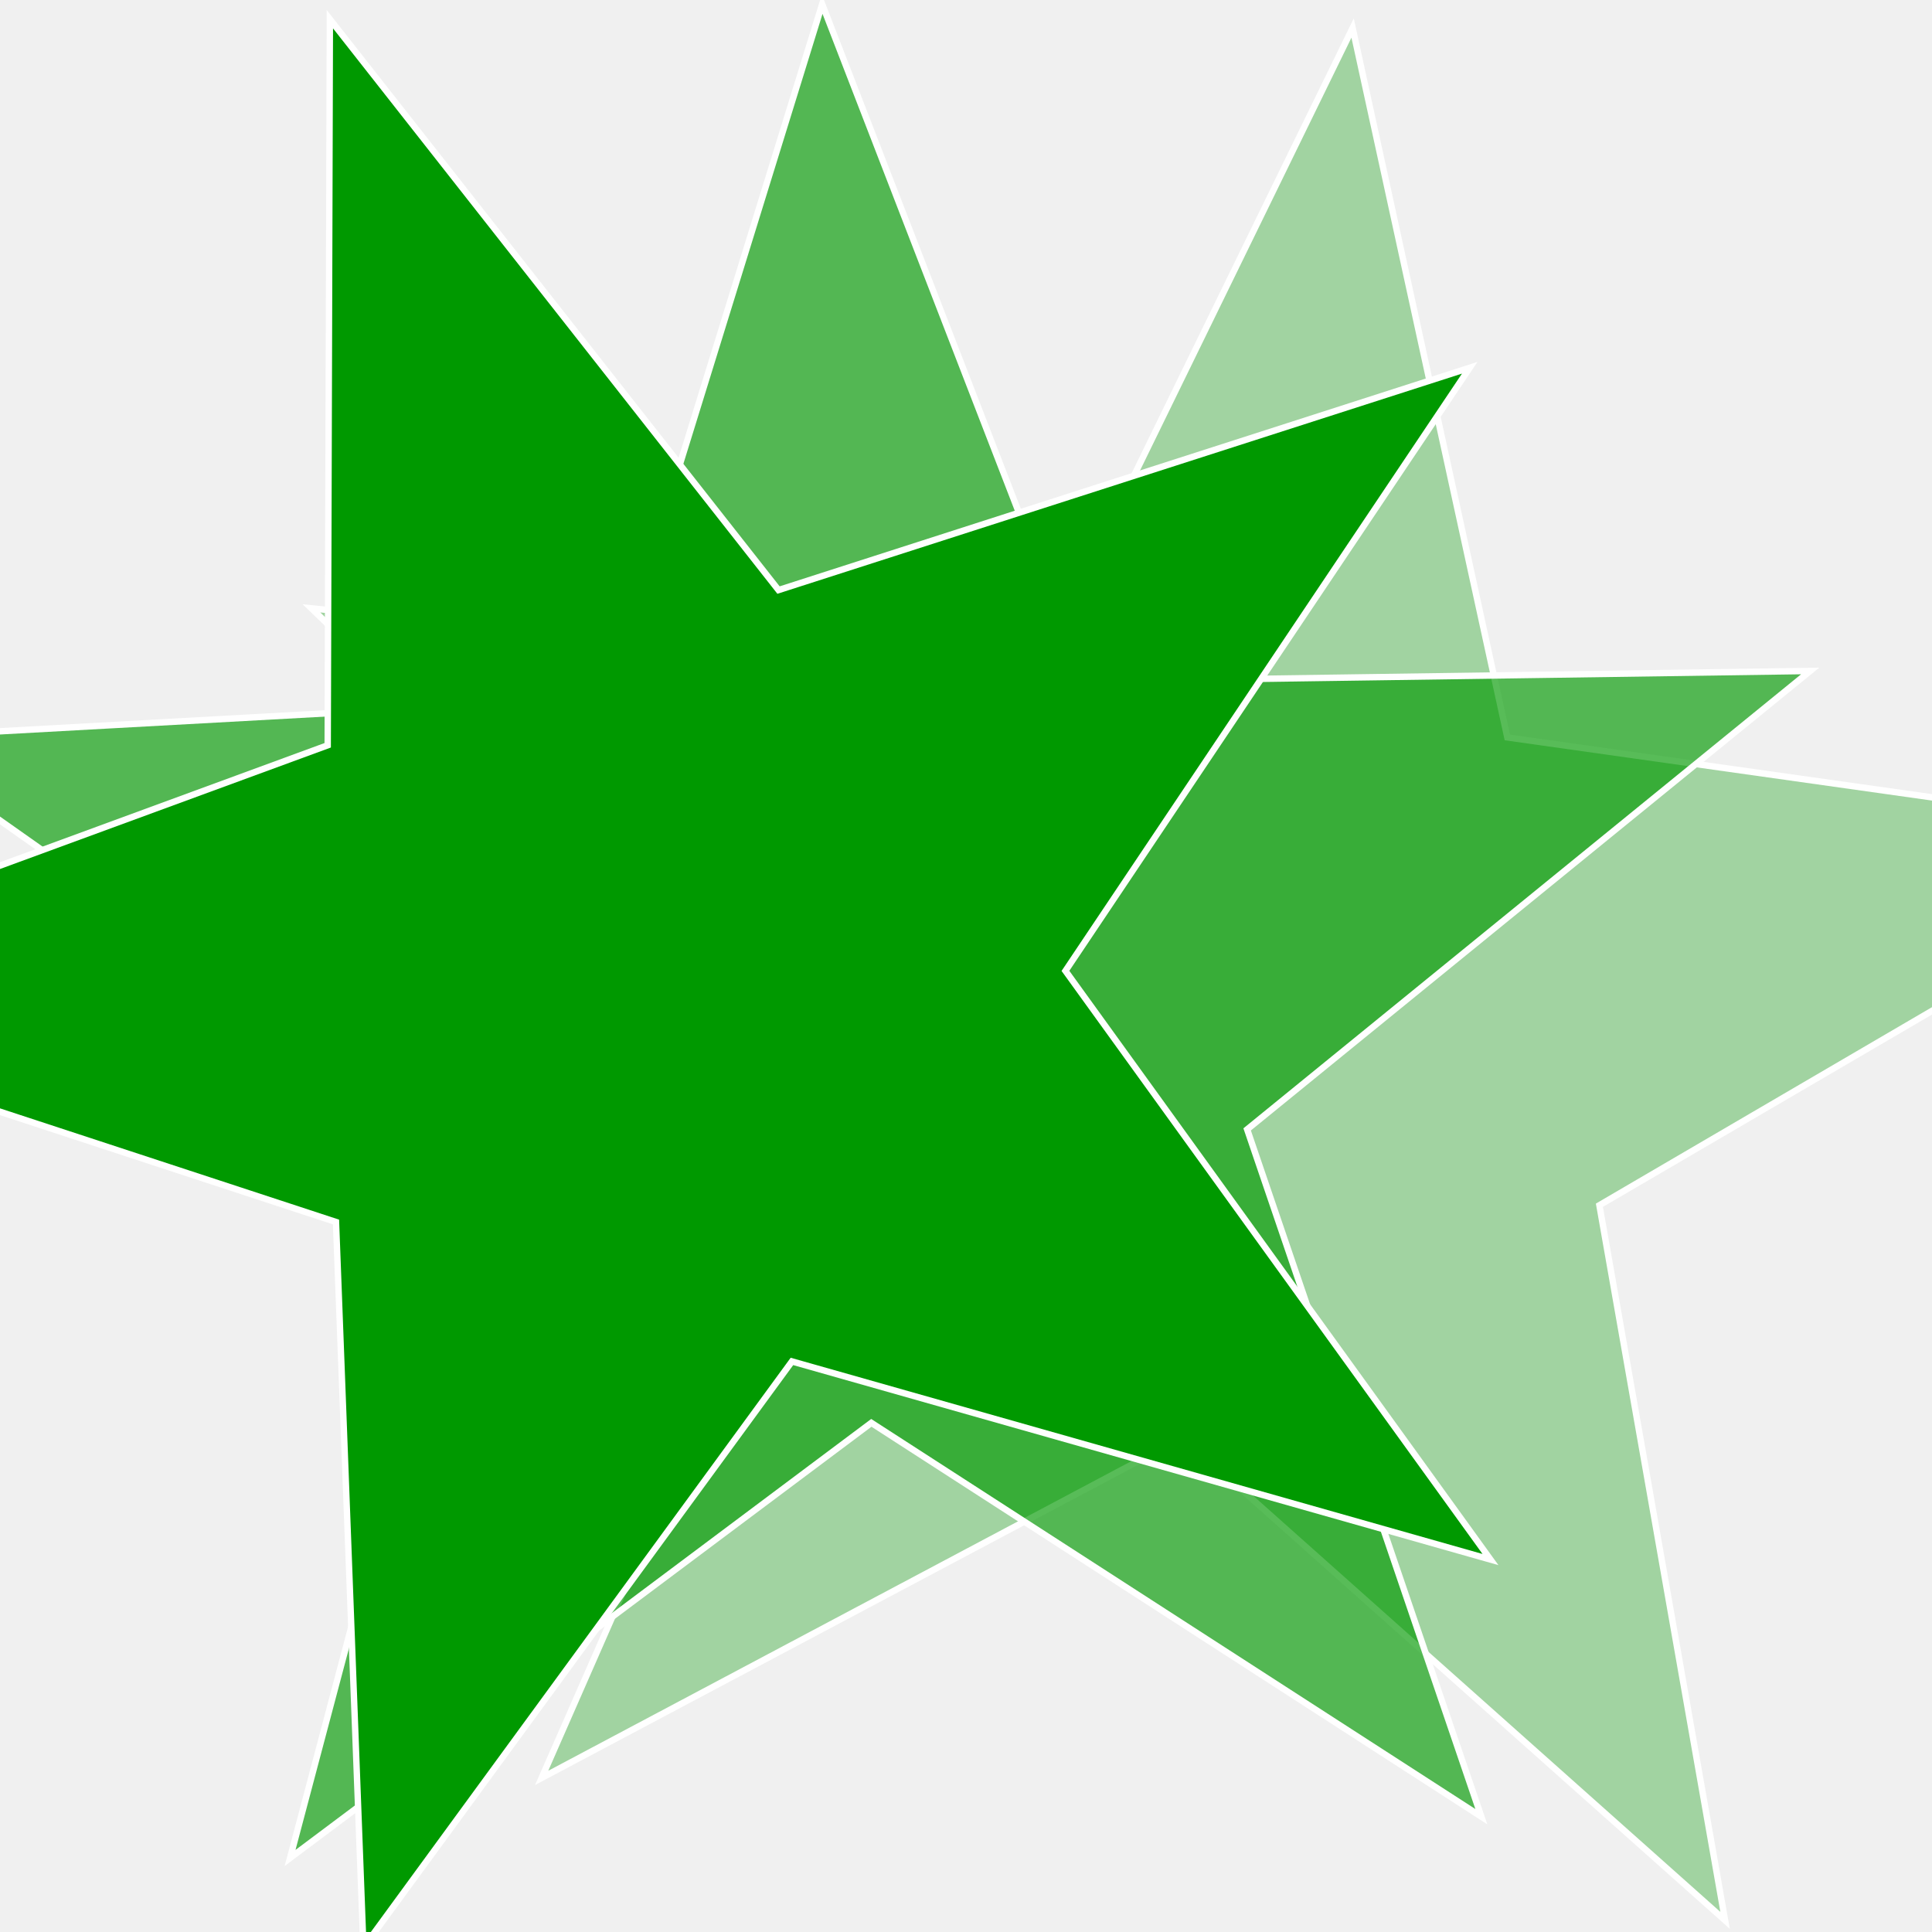
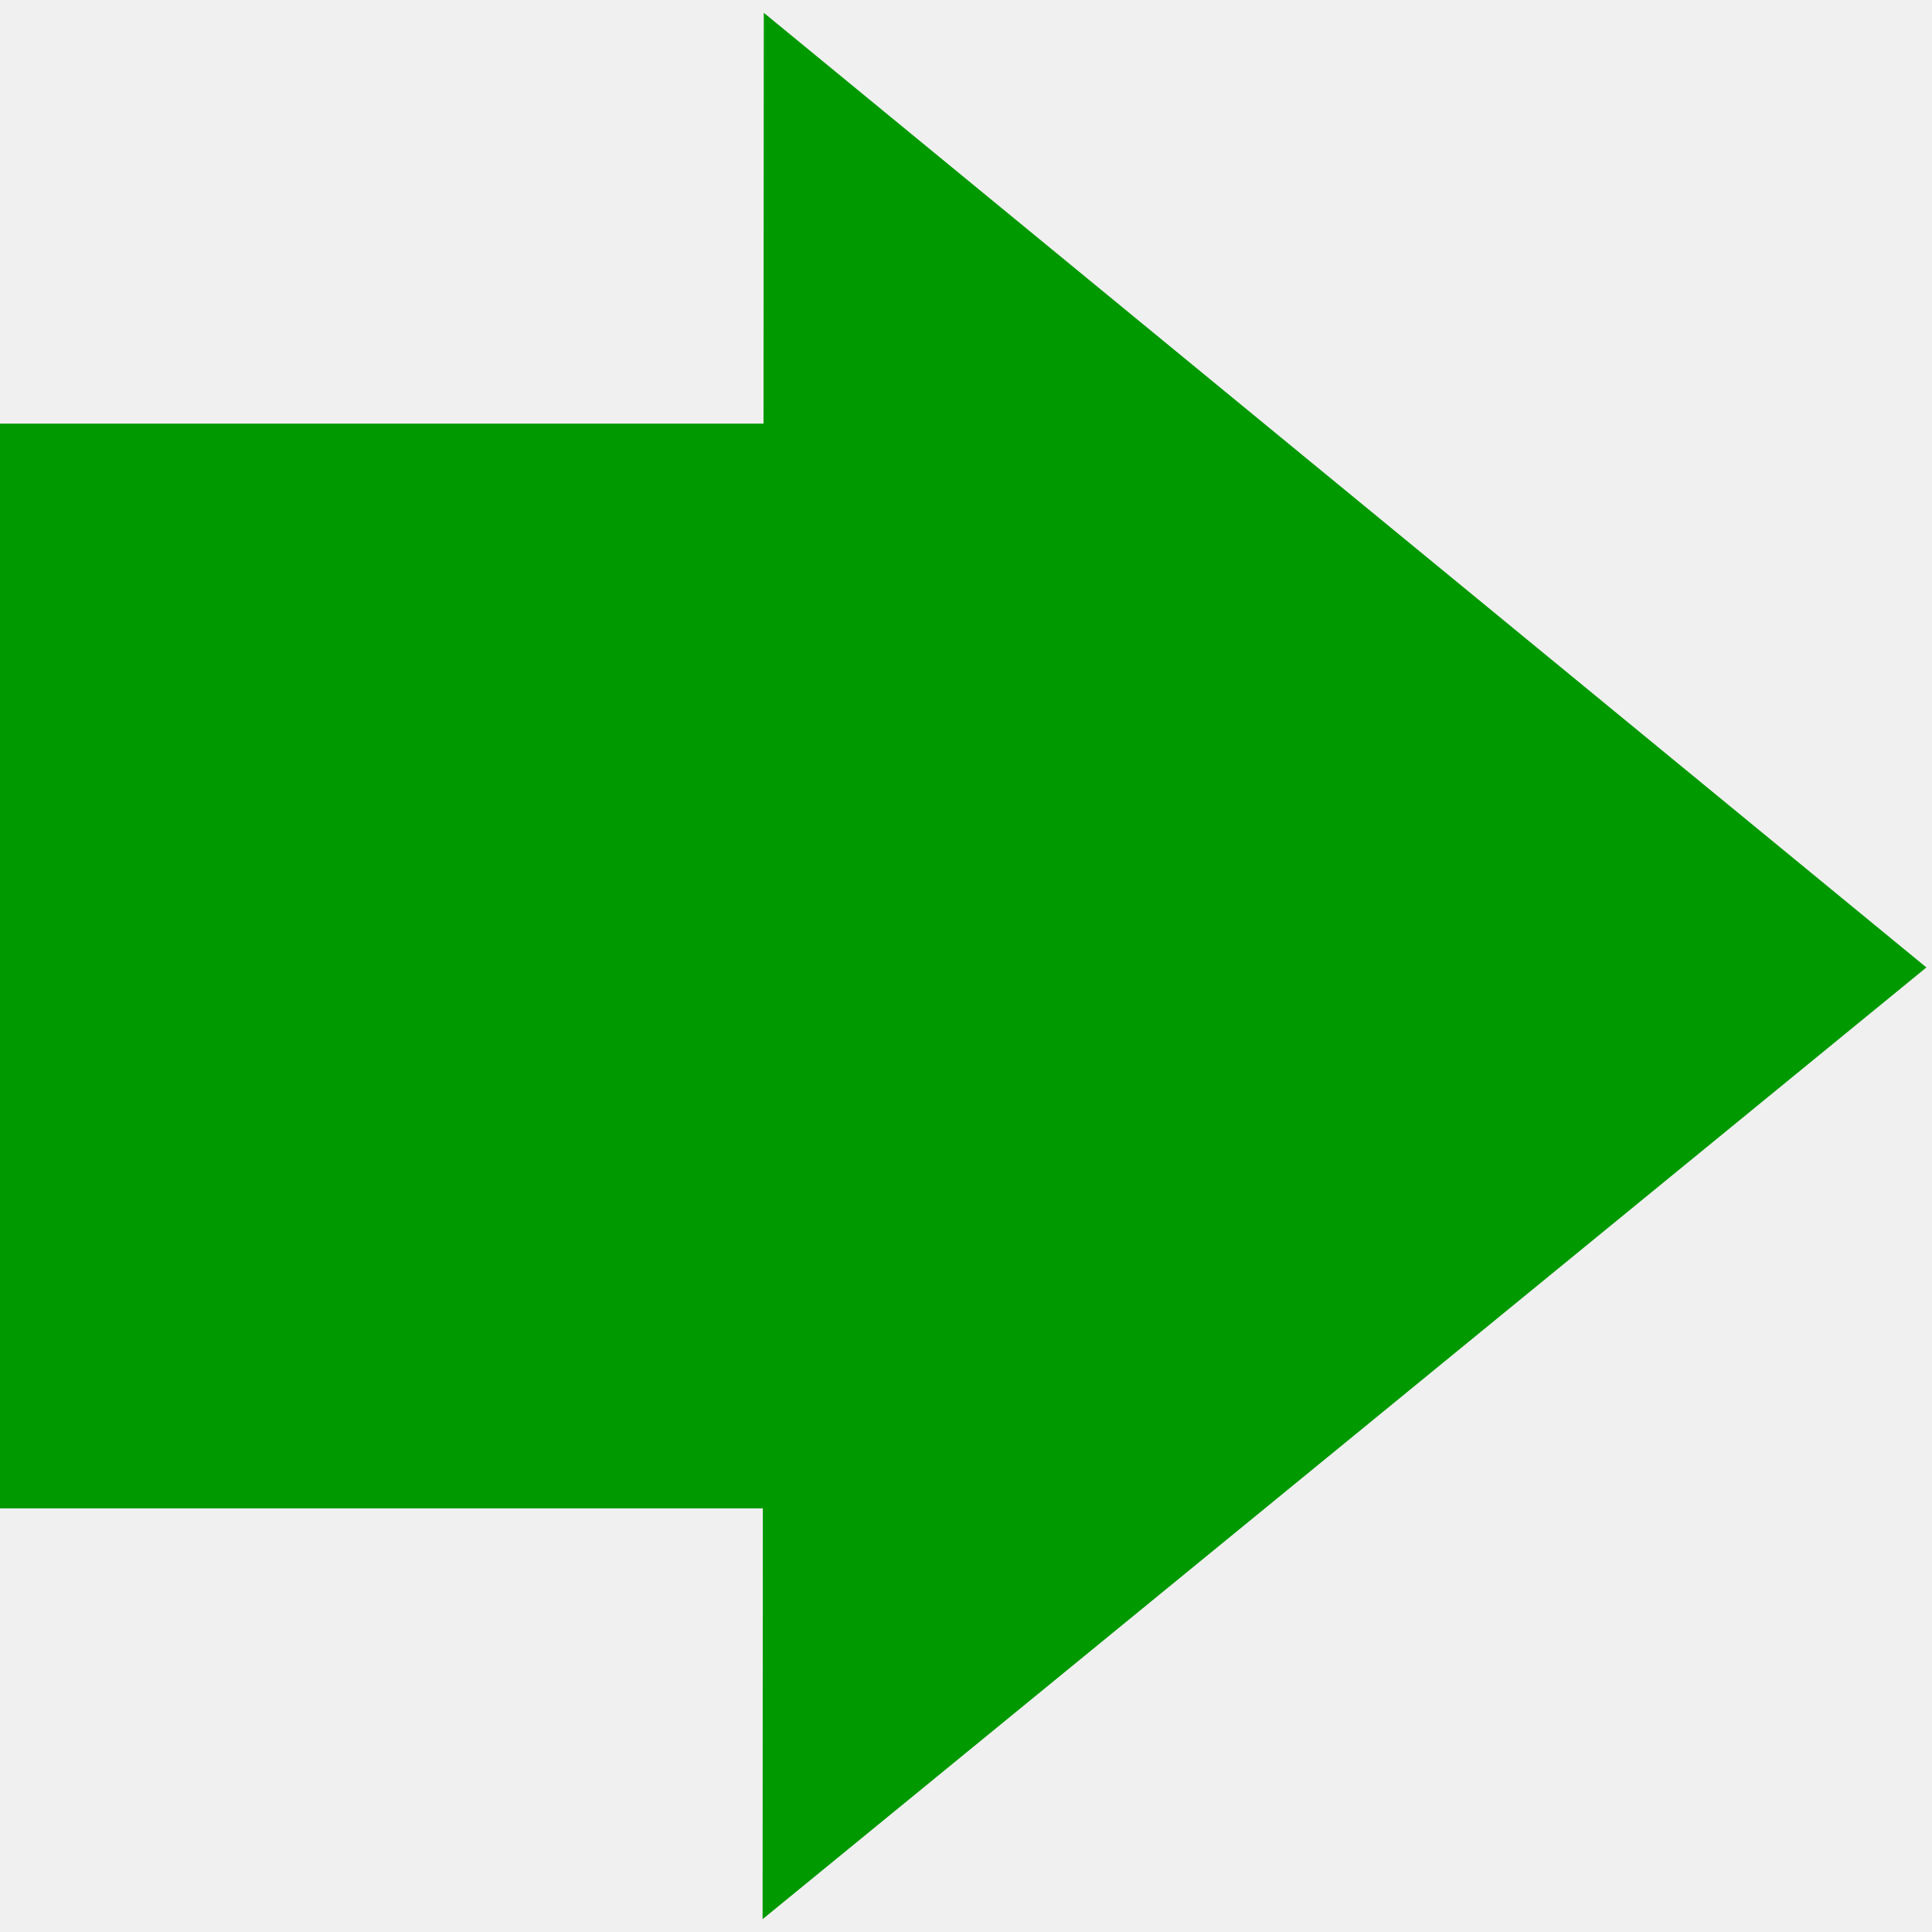
- <svg xmlns="http://www.w3.org/2000/svg" width="80mm" height="80mm" viewBox="0 0 80 80" version="1.1" id="svg5">
+ <svg xmlns="http://www.w3.org/2000/svg" width="150" height="150" viewBox="0 0 39.688 39.688" version="1.1" id="svg5">
  <defs id="defs2" />
-   <g id="layer1" transform="translate(-1.671447,-1.03033)">
-     <path style="fill:#009900;fill-opacity:0.33;stroke:#ffffff;stroke-linecap:square" id="path846-7-1" transform="matrix(0.2283132,0.1337064,-0.1337064,0.2283132,57.29839,1.555351)" d="M 31.333,301.797 18.159,188.929 -92.252,162.059 11.021,114.653 2.457,1.342 79.456,84.911 184.574,41.751 128.89,140.806 202.42,227.442 91.006,205.093 Z" />
-     <path style="fill:#009900;fill-opacity:0.655;stroke:#ffffff;stroke-linecap:square" id="path846-7" transform="matrix(0.2461649,0.0969907,-0.0969907,0.2461649,35.2415,0.6339432)" d="M 31.333,301.797 18.159,188.929 -92.252,162.059 11.021,114.653 2.457,1.342 79.456,84.911 184.574,41.751 128.89,140.806 202.42,227.442 91.006,205.093 Z" />
-     <path style="fill:#009900;fill-opacity:1;stroke:#ffffff;stroke-linecap:square" id="path846" d="M 31.333,301.797 18.159,188.929 -92.252,162.059 11.021,114.653 2.457,1.342 79.456,84.911 184.574,41.751 128.89,140.806 202.42,227.442 91.006,205.093 Z" transform="matrix(0.2637703,0.02072536,-0.02072536,0.2637703,14.71013,1.420258)" />
+   <g id="layer1" transform="translate(-107.0053,-26.90285)">
+     <rect style="fill:#009900;fill-opacity:1;stroke-width:0.167;stroke-linecap:round" id="rect1-8" width="22.283" height="22.686" x="-57.888" y="106.295" transform="rotate(-90)" />
+     <path style="fill:#009900;fill-opacity:1;stroke-width:0.9;stroke-linecap:round" id="path2" d="m 57.415,49.477 -79.863,0.071 39.87,-69.199 z" transform="matrix(0,-0.4903641,-0.3454924,0,139.7892,55.31969)" />
  </g>
</svg>
